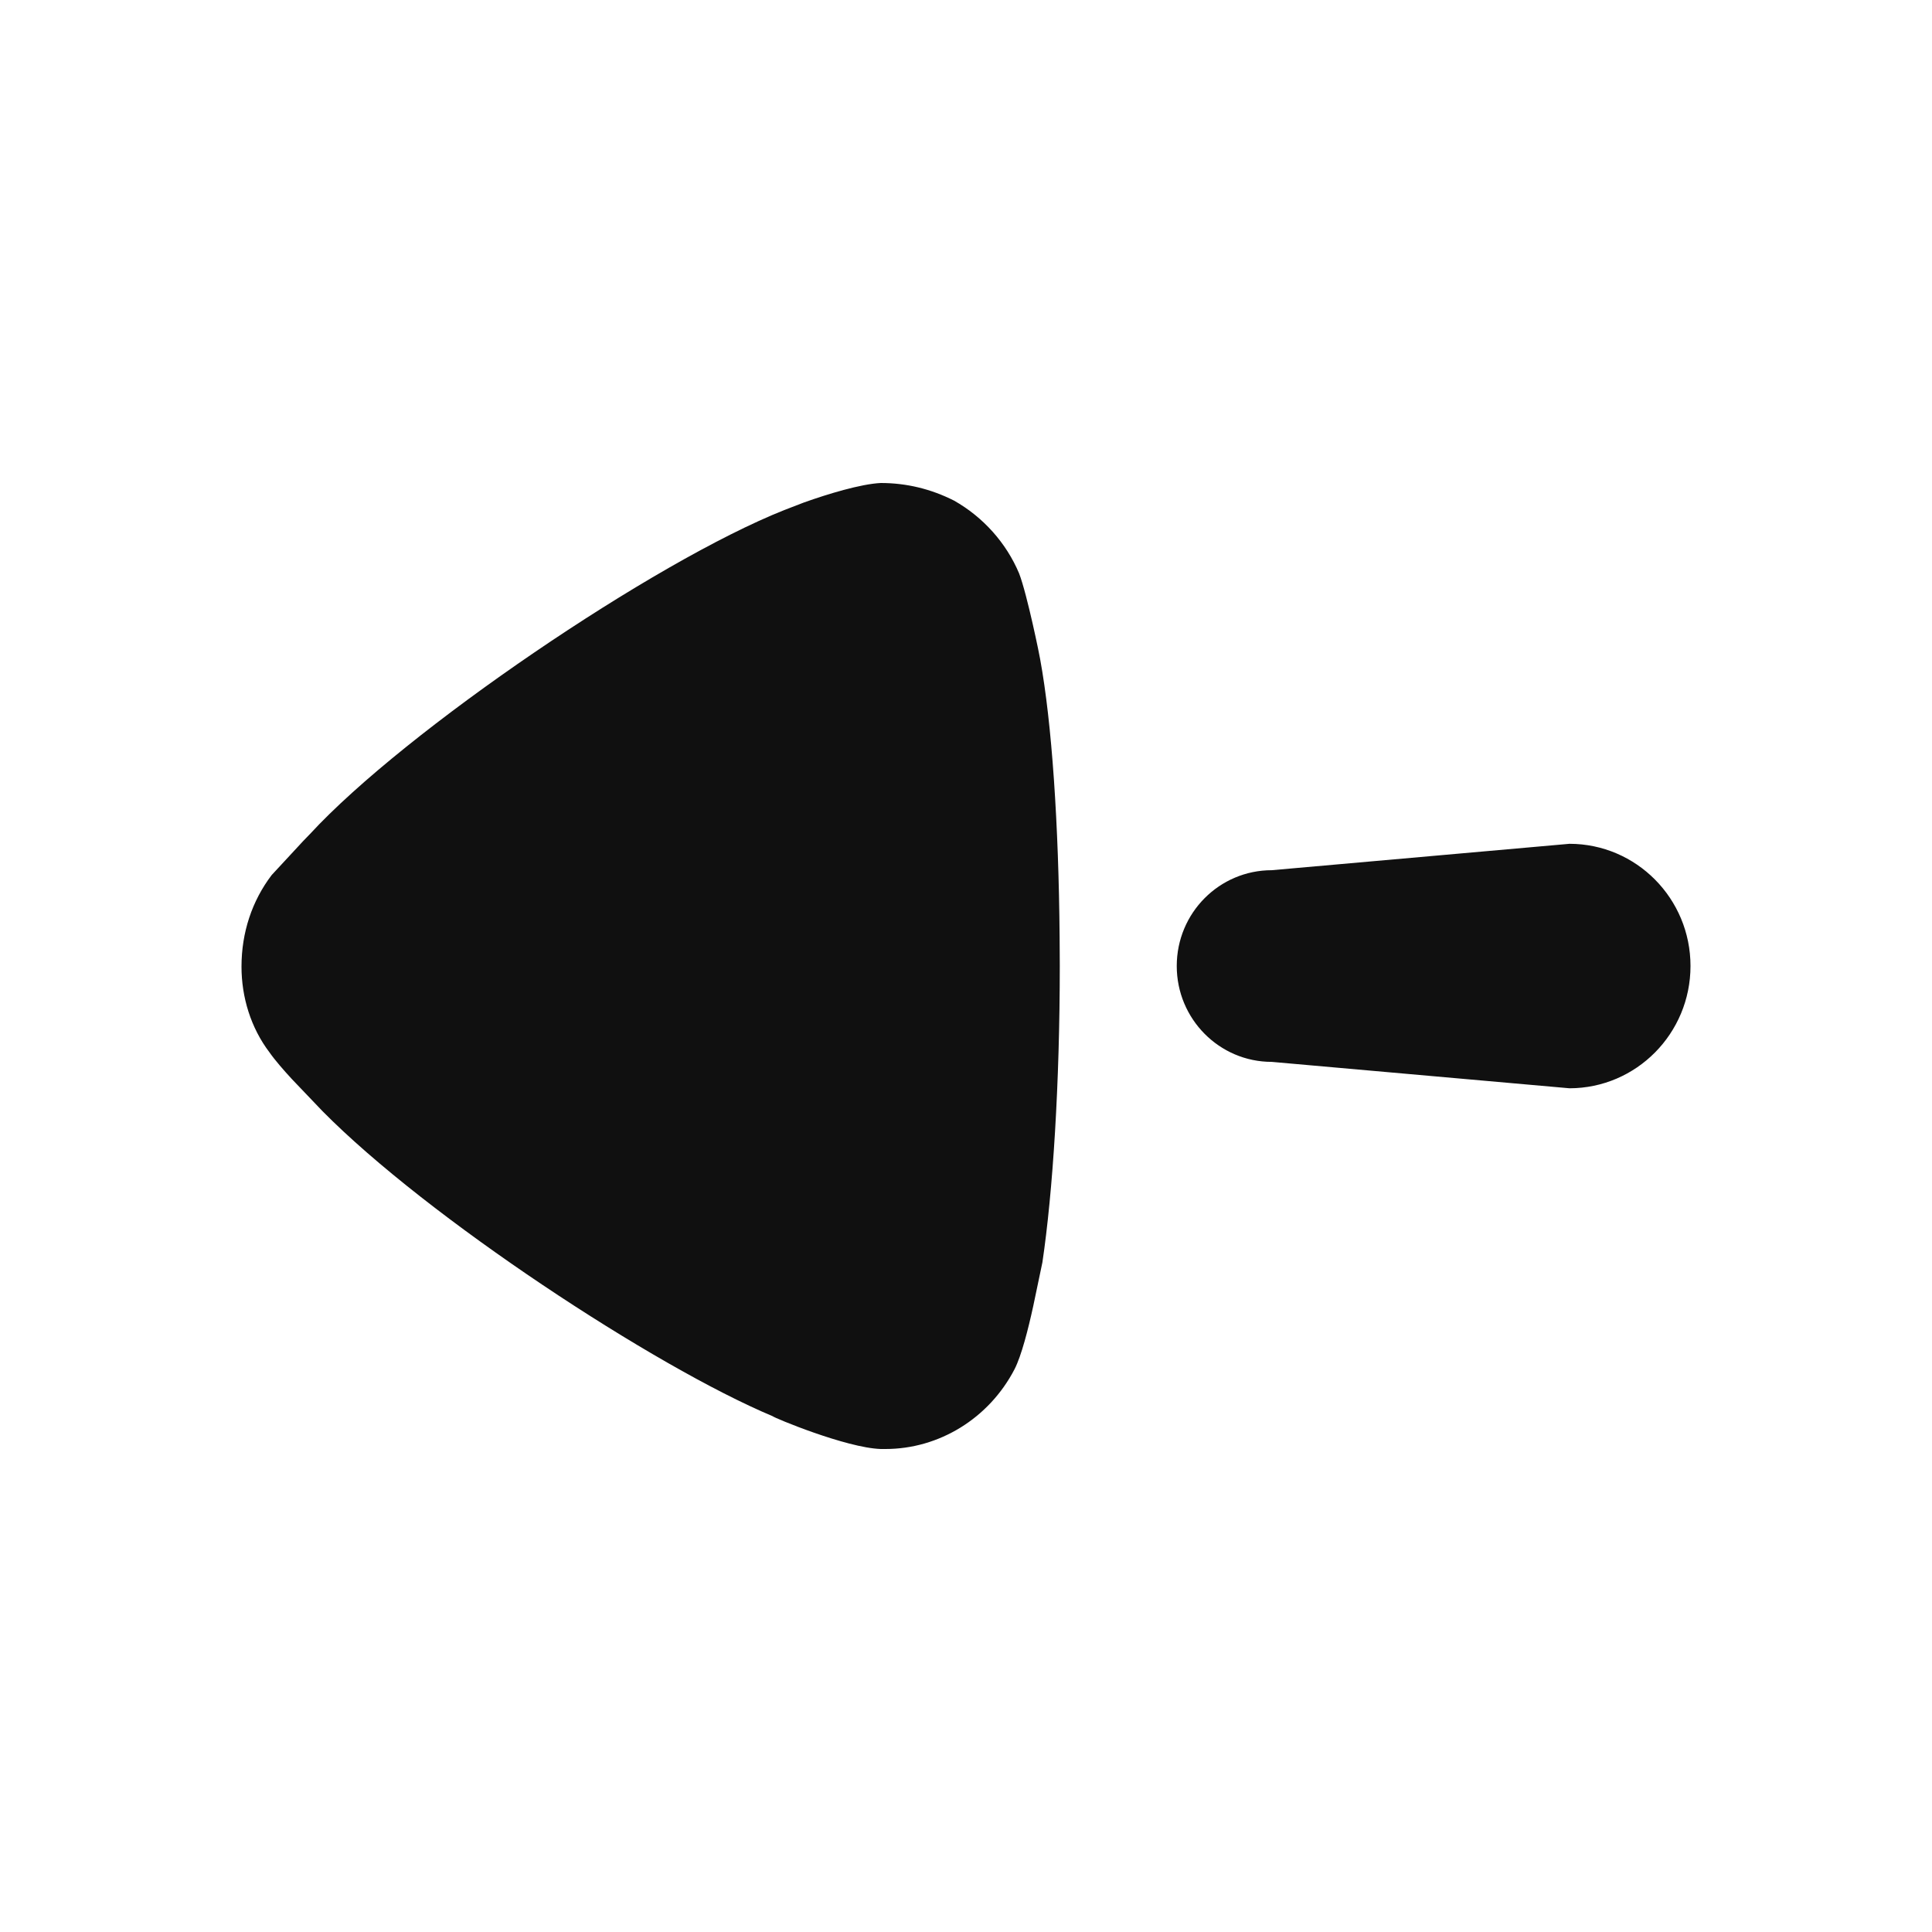
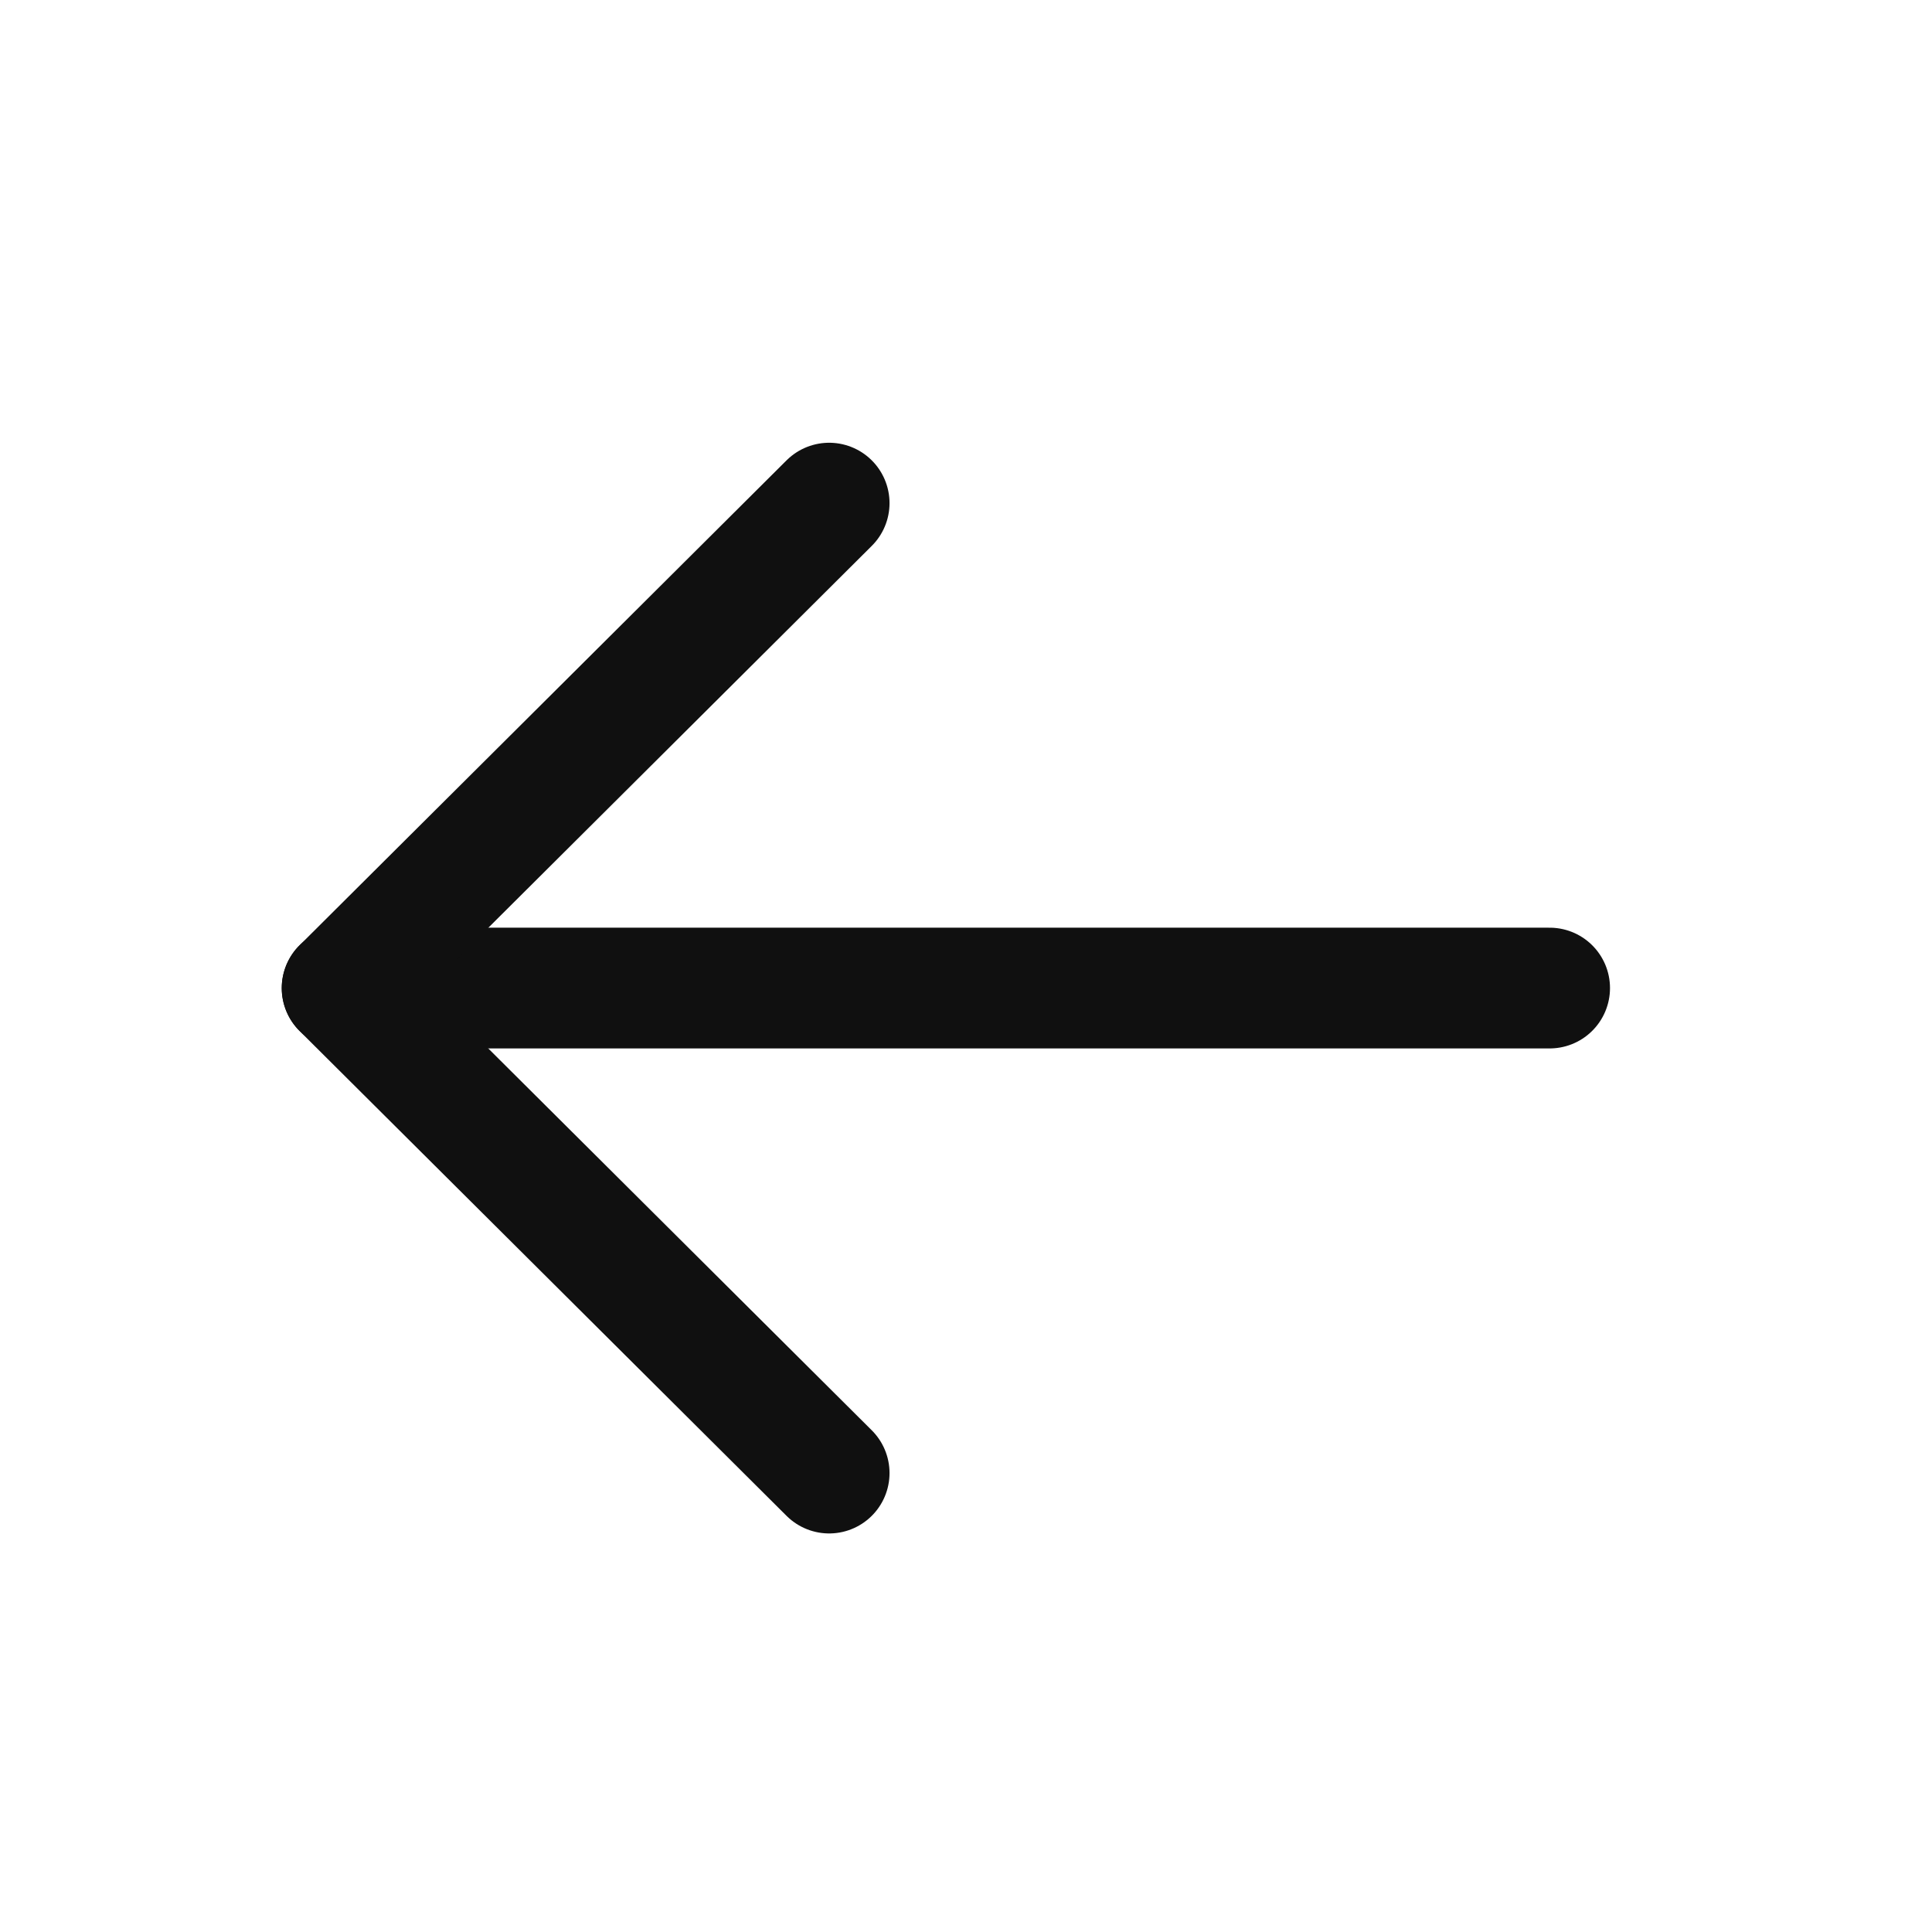
<svg xmlns="http://www.w3.org/2000/svg" width="24" height="24" viewBox="0 0 24 24" fill="none">
-   <g transform="translate(3 6)">
-     <path d="M7.941 0C8.259 0 8.563 0.073 8.852 0.219C9.213 0.423 9.501 0.745 9.66 1.124C9.761 1.386 9.92 2.17 9.921 2.188C10.067 2.982 10.151 4.235 10.163 5.64L10.165 5.993C10.165 7.465 10.079 8.807 9.949 9.682L9.835 10.226C9.772 10.514 9.689 10.841 9.603 11.009C9.285 11.621 8.664 12 8 12H7.941C7.51 11.986 6.607 11.609 6.599 11.593C5.135 10.979 2.31 9.124 1.006 7.803L0.627 7.406C0.528 7.299 0.416 7.171 0.347 7.072C0.115 6.766 2.07582e-05 6.387 0 6.008C0 5.585 0.13 5.192 0.375 4.87L0.765 4.449L0.852 4.359C2.035 3.076 5.126 0.978 6.743 0.336L6.987 0.242C7.281 0.137 7.692 0.012 7.941 0ZM16.497 4.482C17.327 4.483 18 5.162 18 6C18 6.838 17.327 7.518 16.497 7.519L12.798 7.191C12.147 7.191 11.618 6.658 11.618 6C11.618 5.341 12.147 4.81 12.798 4.81L16.497 4.482Z" fill="#101010" />
-   </g>
+   <path d="M4.25 12.274L19.25 12.274" stroke="#101010" stroke-width="1.5" stroke-linecap="round" stroke-linejoin="round" />
+   <path d="M10.3 18.299L4.25 12.275L10.3 6.25" stroke="#101010" stroke-width="1.5" stroke-linecap="round" stroke-linejoin="round" />
</svg>
